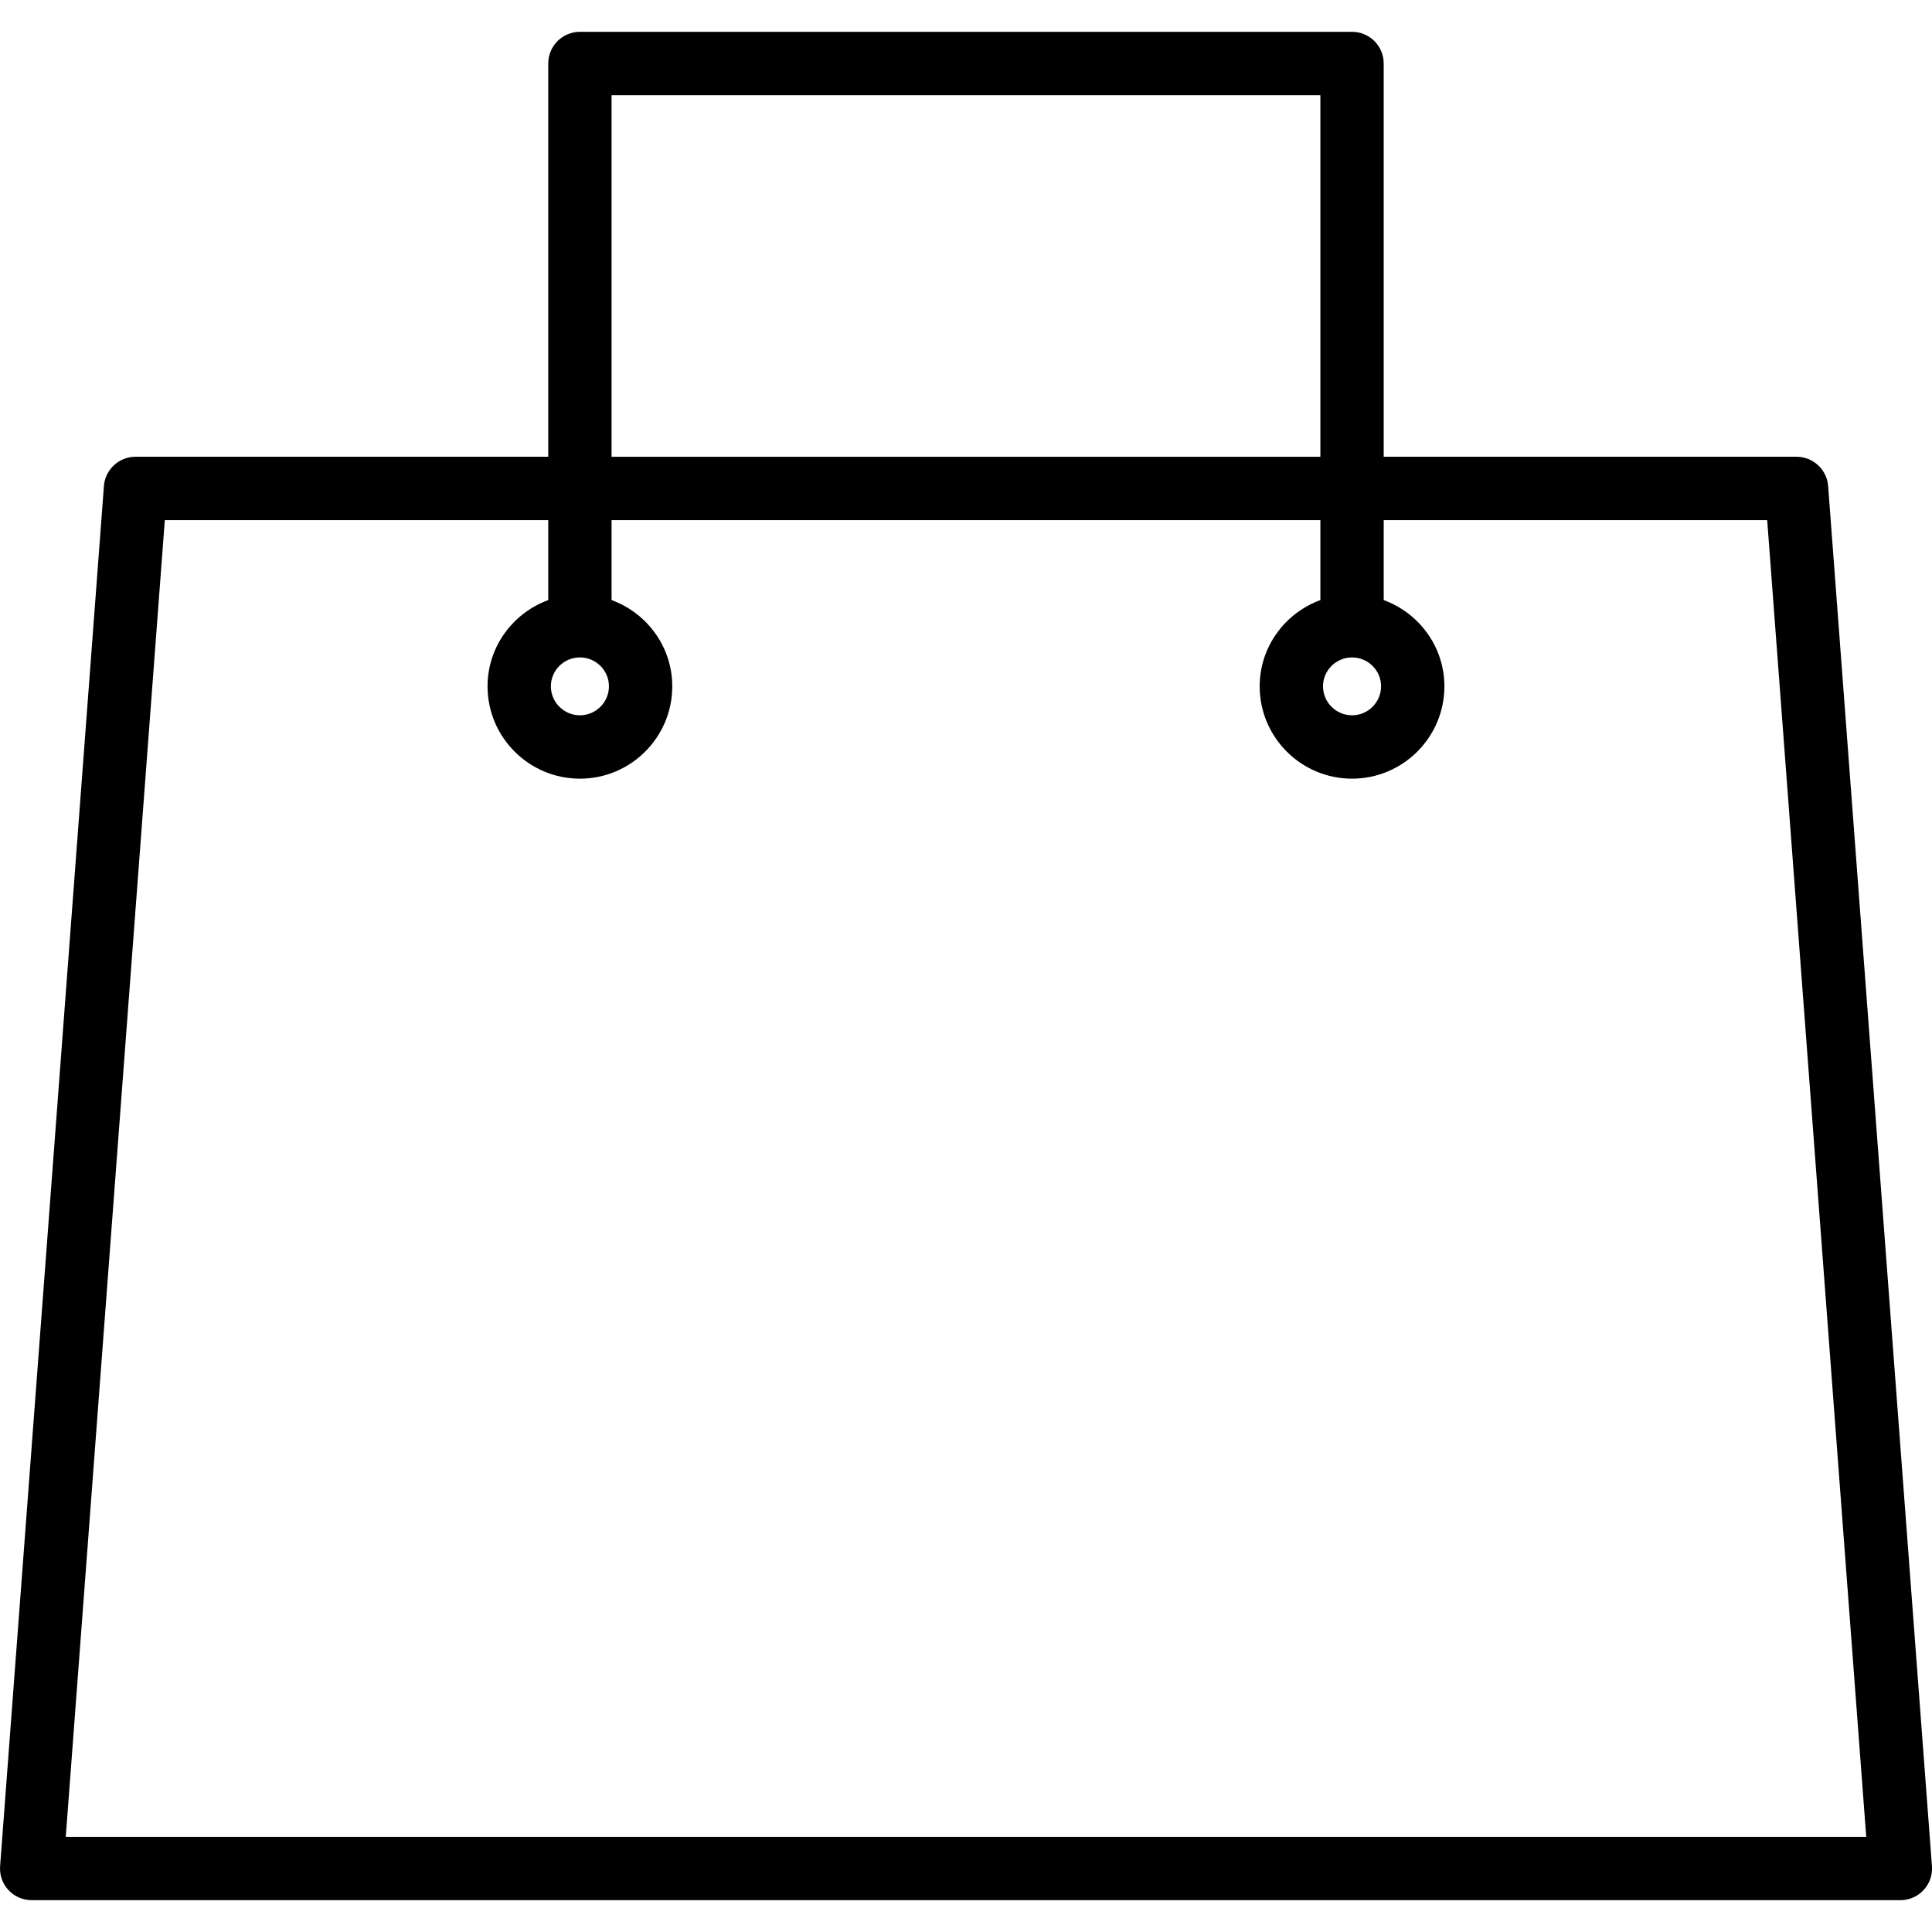
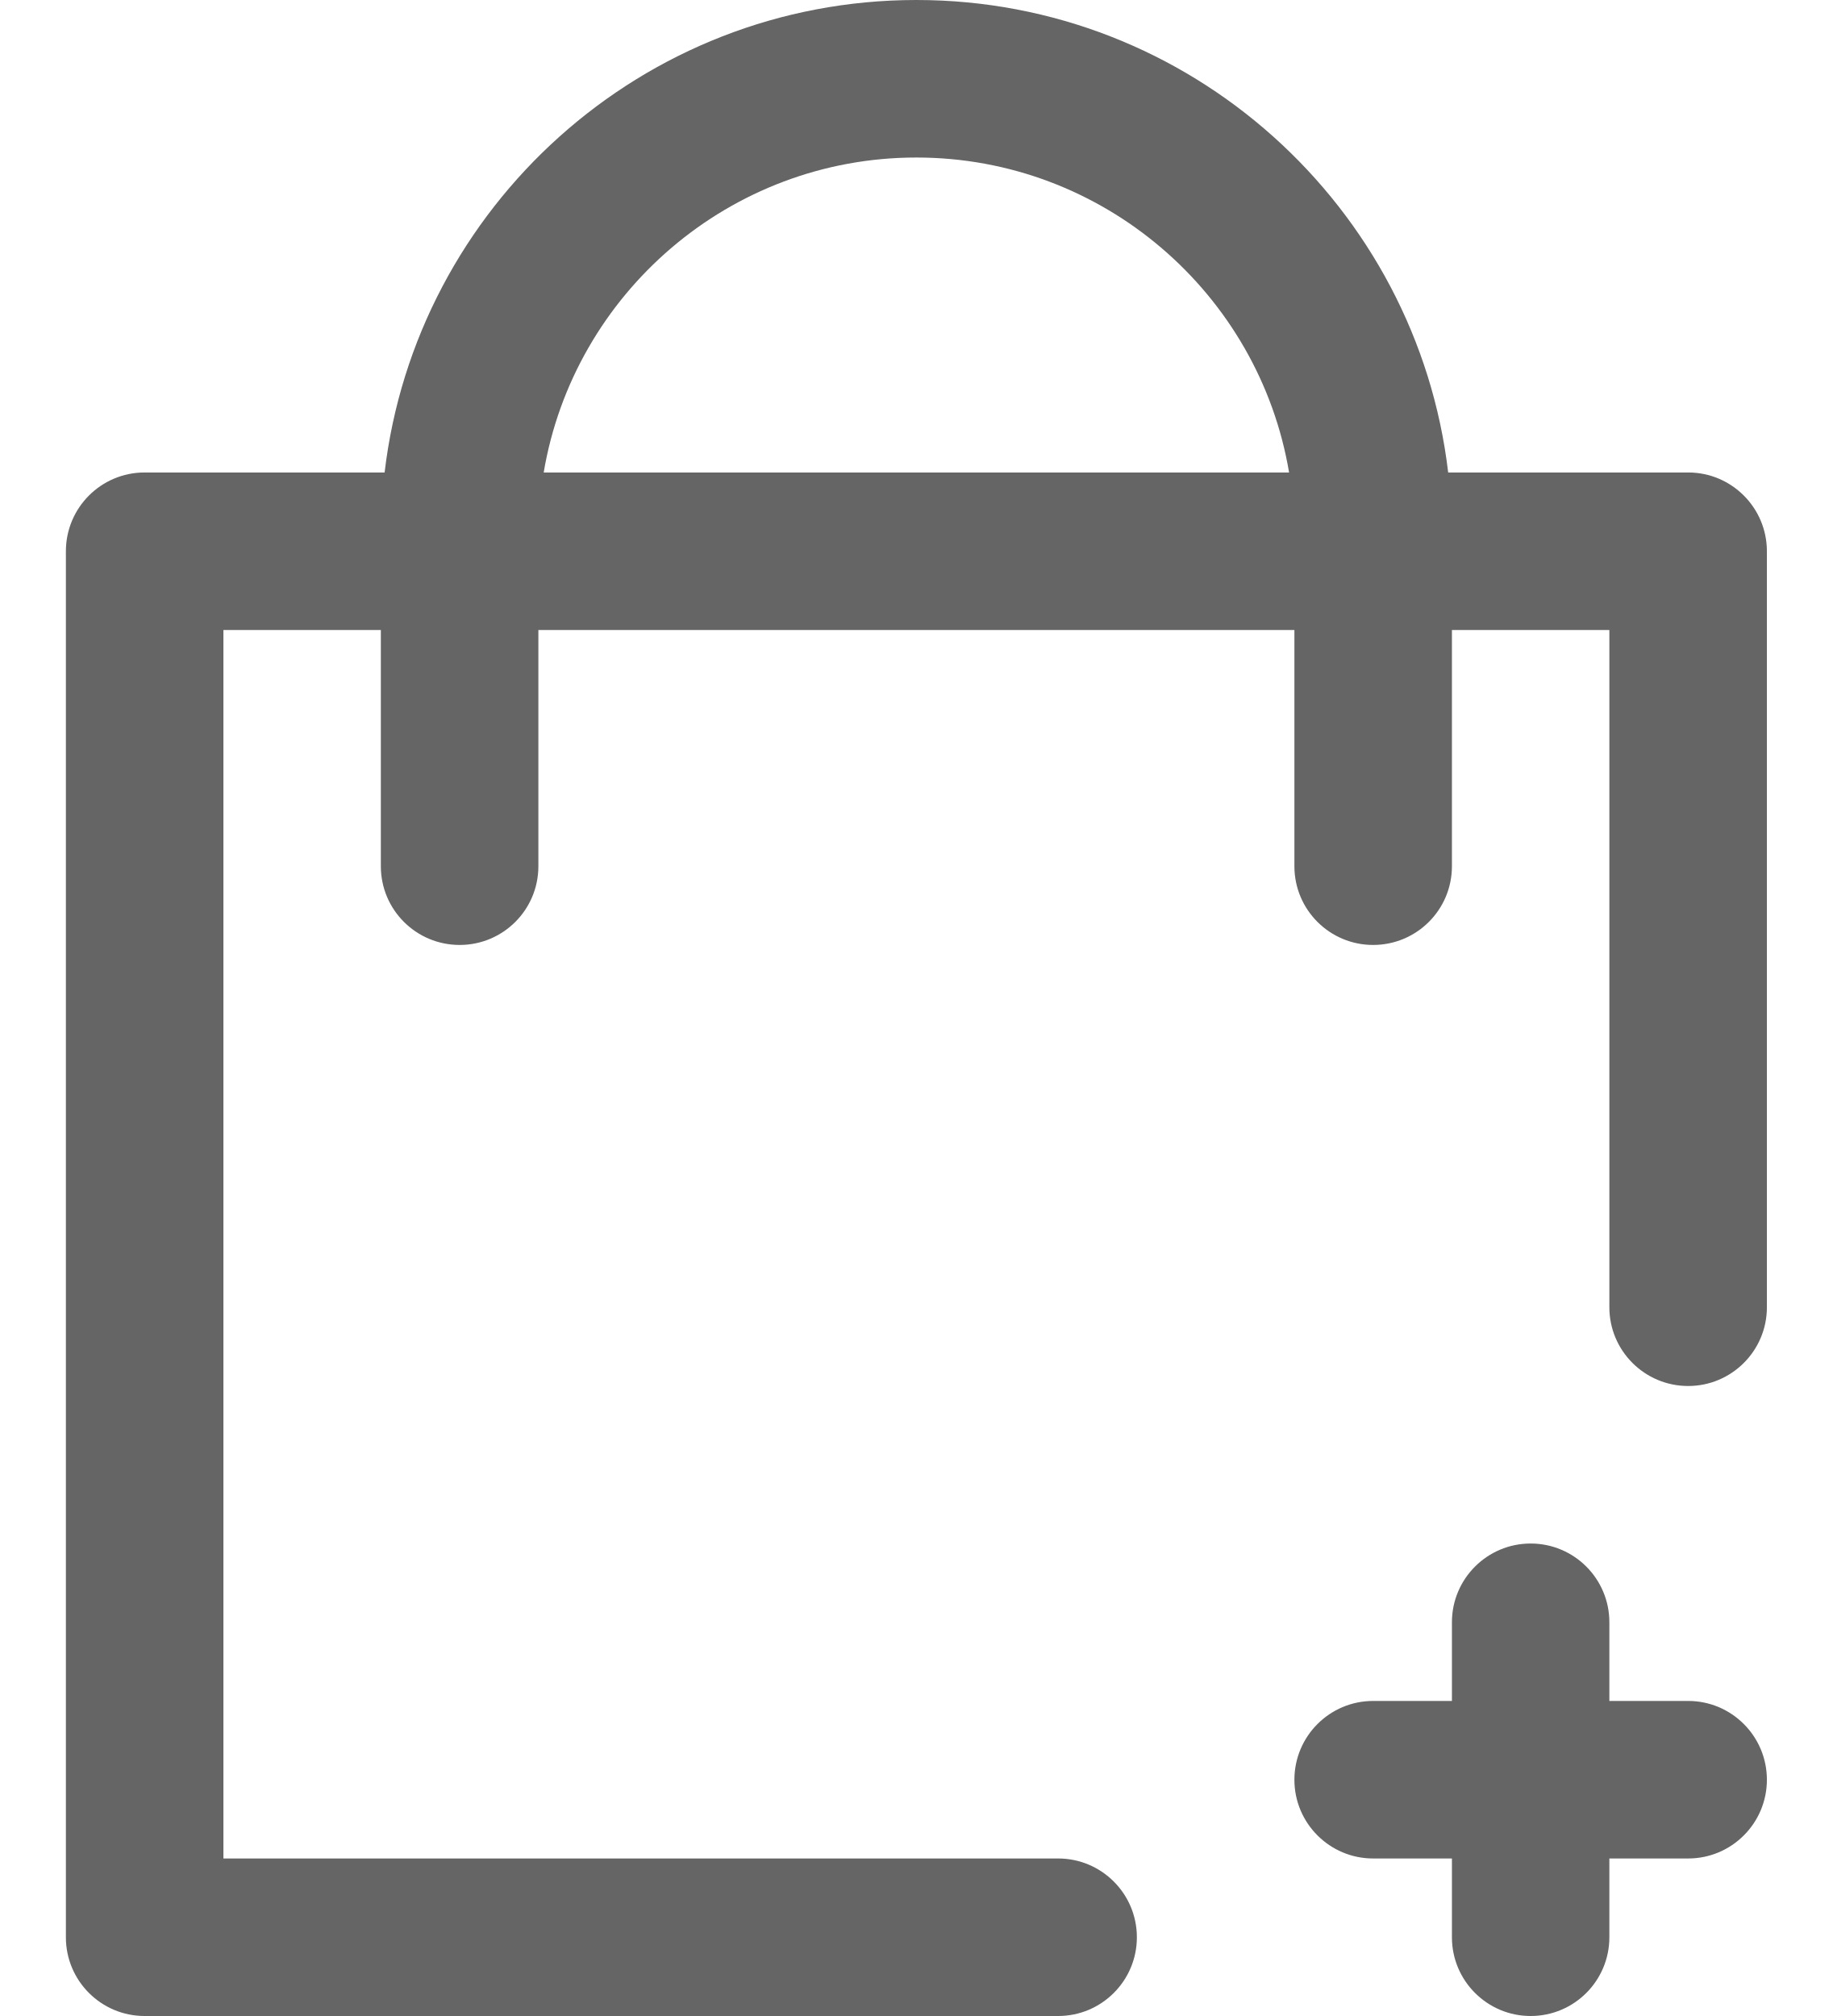
- <svg xmlns="http://www.w3.org/2000/svg" version="1.1" id="Capa_1" x="0px" y="0px" viewBox="0 0 38.133 38.133" style="enable-background:new 0 0 38.133 38.133;" xml:space="preserve" width="25px" height="25px">
-   <path d="M35.459,9.015h-8.148V1.253c0-0.345-0.28-0.625-0.625-0.625h-15.24c-0.345,0-0.625,0.28-0.625,0.625   v7.762H2.674c-0.325,0-0.599,0.254-0.623,0.578L0.002,36.834c-0.013,0.173,0.047,0.345,0.164,0.47   c0.117,0.128,0.284,0.201,0.459,0.201h36.884c0.175,0,0.342-0.073,0.458-0.2c0.118-0.126,0.178-0.298,0.165-0.472l-2.049-27.24   C36.059,9.269,35.785,9.015,35.459,9.015z M26.686,12.976c0.316,0,0.573,0.256,0.573,0.57c0,0.315-0.257,0.572-0.573,0.572   s-0.573-0.257-0.573-0.572C26.113,13.232,26.37,12.976,26.686,12.976z M12.071,1.879h13.99v7.137h-13.99V1.879z M11.446,12.976   c0.316,0,0.573,0.256,0.573,0.57c0,0.315-0.257,0.572-0.573,0.572s-0.573-0.257-0.573-0.572   C10.873,13.232,11.13,12.976,11.446,12.976z M1.298,36.256l1.955-25.99h7.568v1.578c-0.697,0.256-1.198,0.92-1.198,1.703   c0,1.005,0.818,1.822,1.823,1.822s1.823-0.817,1.823-1.822c0-0.783-0.501-1.447-1.198-1.703v-1.578h13.99v1.578   c-0.697,0.256-1.198,0.92-1.198,1.703c0,1.005,0.818,1.822,1.823,1.822c1.005,0,1.823-0.817,1.823-1.822   c0-0.783-0.501-1.447-1.198-1.703v-1.578h7.569l1.955,25.99H1.298z" data-original="#010002" class="active-path" data-old_color="#010002" />
+ <svg xmlns="http://www.w3.org/2000/svg" viewBox="0 0 20 22" fill="none">
+   <path d="M19.281 19.422C19.281 19.896 18.896 20.281 18.422 20.281H17.562V21.141C17.562 21.615 17.178 22 16.703 22C16.229 22 15.844 21.615 15.844 21.141V20.281H14.984C14.51 20.281 14.125 19.896 14.125 19.422C14.125 18.947 14.51 18.562 14.984 18.562H15.844V17.703C15.844 17.229 16.229 16.844 16.703 16.844C17.178 16.844 17.562 17.229 17.562 17.703V18.562H18.422C18.896 18.562 19.281 18.947 19.281 19.422ZM19.281 6.016V14.266C19.281 14.74 18.896 15.125 18.422 15.125C17.947 15.125 17.562 14.74 17.562 14.266V6.875H15.844V9.453C15.844 9.928 15.459 10.312 14.984 10.312C14.51 10.312 14.125 9.928 14.125 9.453V6.875H5.875V9.453C5.875 9.928 5.49 10.312 5.016 10.312C4.541 10.312 4.156 9.928 4.156 9.453V6.875H2.438V20.281H11.547C12.021 20.281 12.406 20.666 12.406 21.141C12.406 21.615 12.021 22 11.547 22H1.578C1.103 22 0.719 21.615 0.719 21.141V6.016C0.719 5.541 1.103 5.156 1.578 5.156H4.197C4.538 2.257 7.01 0 10 0C12.99 0 15.462 2.257 15.803 5.156H18.422C18.896 5.156 19.281 5.541 19.281 6.016ZM14.067 5.156C13.739 3.208 12.04 1.719 10 1.719C7.96 1.719 6.261 3.208 5.933 5.156H14.067Z" fill="#656565" />
</svg>
